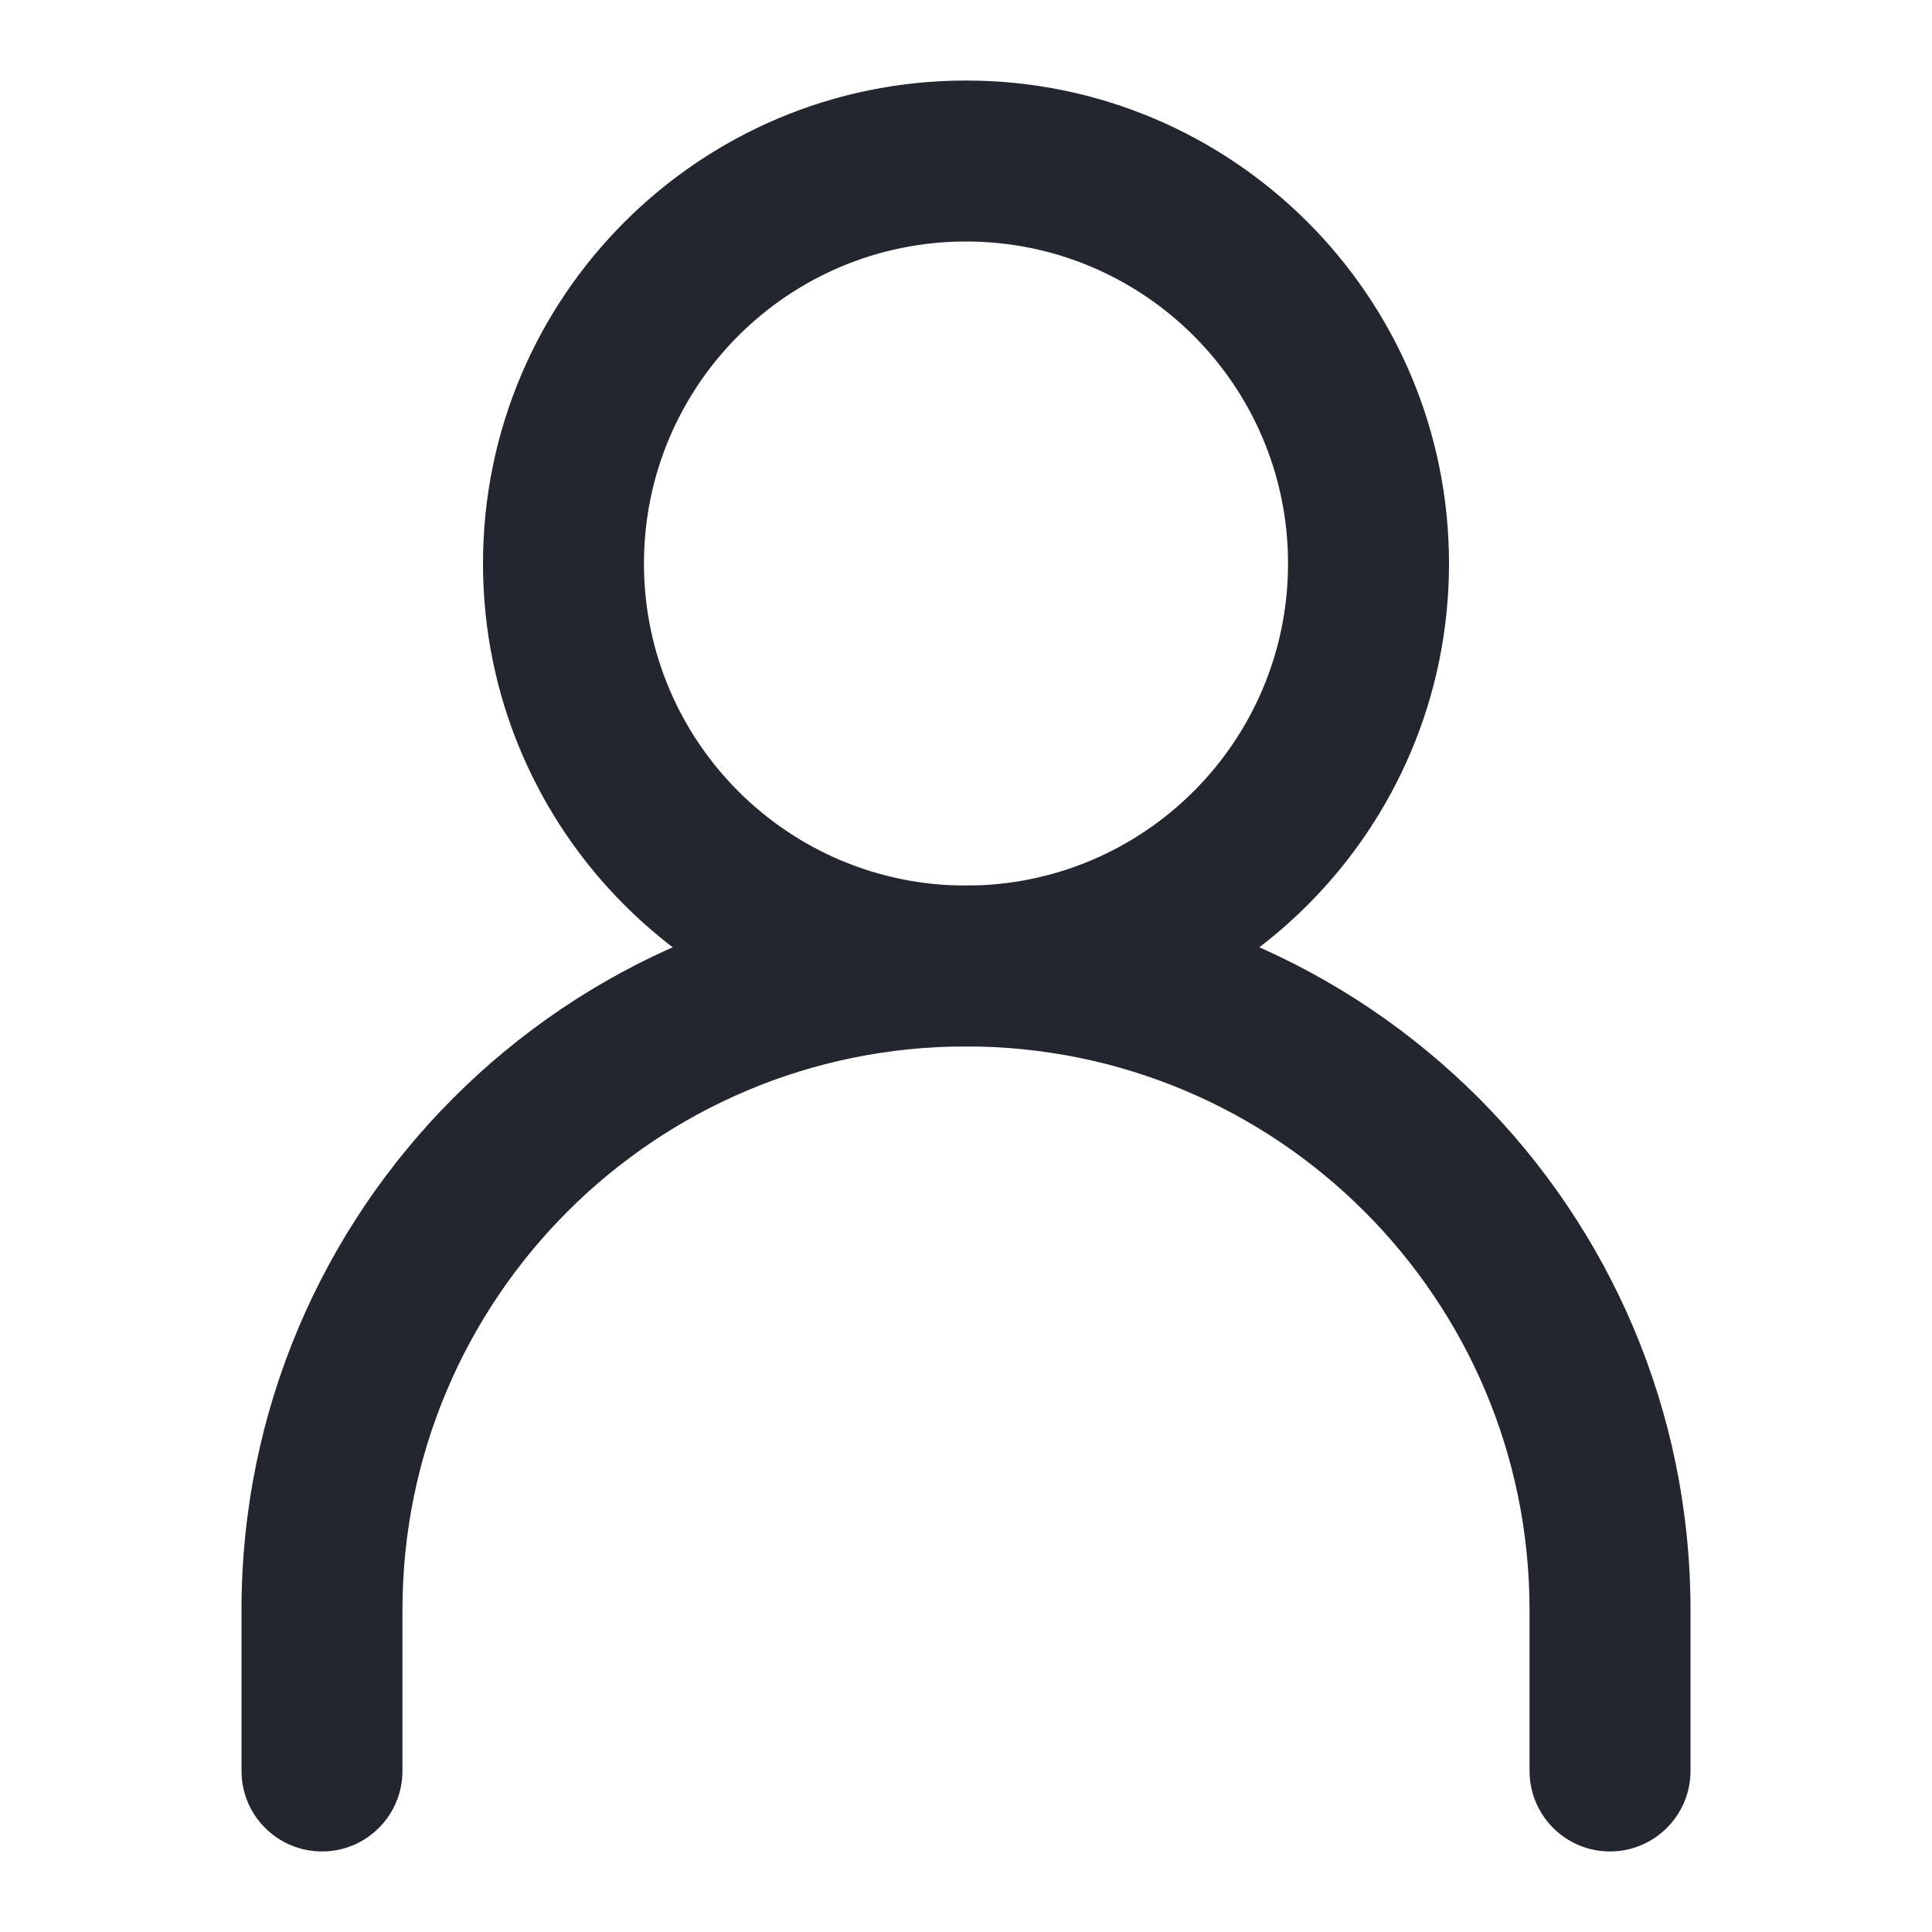
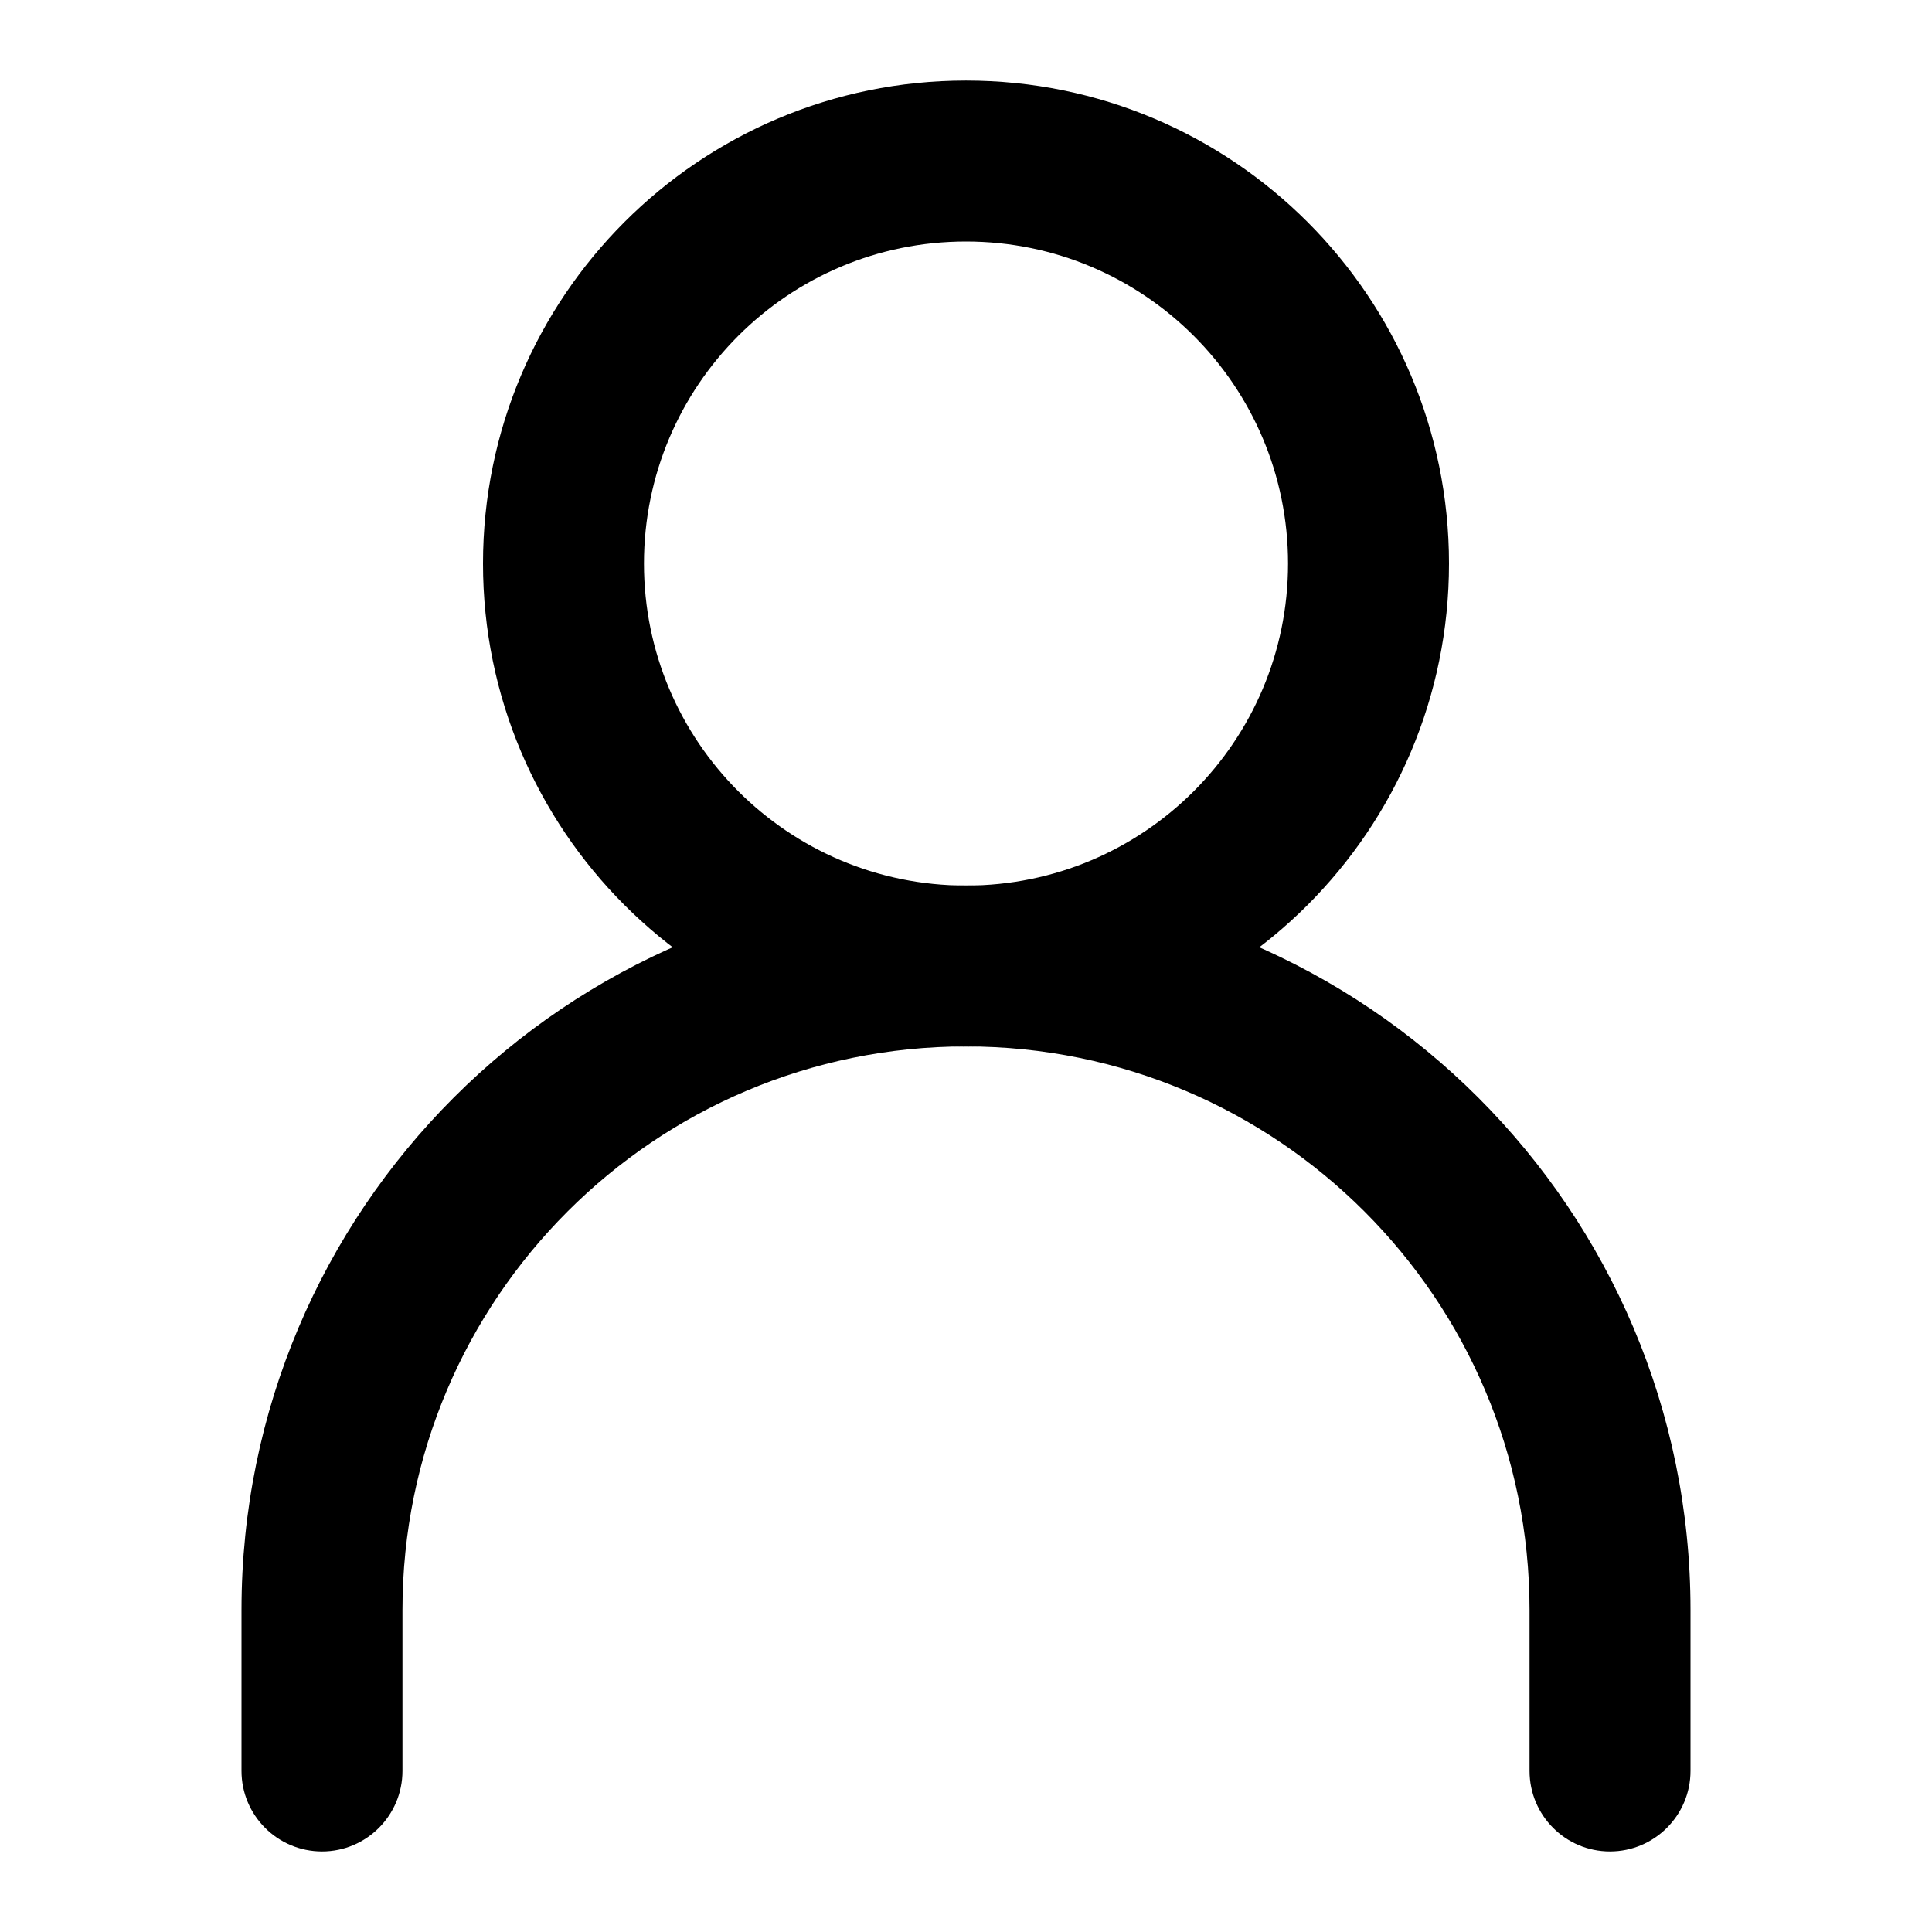
<svg xmlns="http://www.w3.org/2000/svg" width="16" height="16" viewBox="0 0 16 16" fill="none">
-   <path fill-rule="evenodd" clip-rule="evenodd" d="M8 8.666C5.423 8.666 3.333 10.756 3.333 13.333V14.666C3.333 15.034 3.035 15.333 2.667 15.333C2.298 15.333 2 15.034 2 14.666V13.333C2 10.019 4.686 7.333 8 7.333C11.314 7.333 14 10.019 14 13.333V14.666C14 15.034 13.701 15.333 13.333 15.333C12.965 15.333 12.667 15.034 12.667 14.666V13.333C12.667 10.756 10.577 8.666 8 8.666Z" fill="#23262F" />
-   <path fill-rule="evenodd" clip-rule="evenodd" d="M8 7.334C9.473 7.334 10.667 6.14 10.667 4.667C10.667 3.194 9.473 2 8 2C6.527 2 5.333 3.194 5.333 4.667C5.333 6.14 6.527 7.334 8 7.334ZM8 8.667C10.209 8.667 12 6.876 12 4.667C12 2.458 10.209 0.667 8 0.667C5.791 0.667 4 2.458 4 4.667C4 6.876 5.791 8.667 8 8.667Z" fill="#23262F" />
+   <path fill-rule="evenodd" clip-rule="evenodd" d="M8 8.666C5.423 8.666 3.333 10.756 3.333 13.333V14.666C3.333 15.034 3.035 15.333 2.667 15.333C2.298 15.333 2 15.034 2 14.666V13.333C2 10.019 4.686 7.333 8 7.333C11.314 7.333 14 10.019 14 13.333V14.666C14 15.034 13.701 15.333 13.333 15.333C12.965 15.333 12.667 15.034 12.667 14.666V13.333C12.667 10.756 10.577 8.666 8 8.666Z" fill="currentColor" />
+   <path fill-rule="evenodd" clip-rule="evenodd" d="M8 7.334C9.473 7.334 10.667 6.14 10.667 4.667C10.667 3.194 9.473 2 8 2C6.527 2 5.333 3.194 5.333 4.667C5.333 6.14 6.527 7.334 8 7.334ZM8 8.667C10.209 8.667 12 6.876 12 4.667C12 2.458 10.209 0.667 8 0.667C5.791 0.667 4 2.458 4 4.667C4 6.876 5.791 8.667 8 8.667Z" fill="currentColor" />
</svg>
